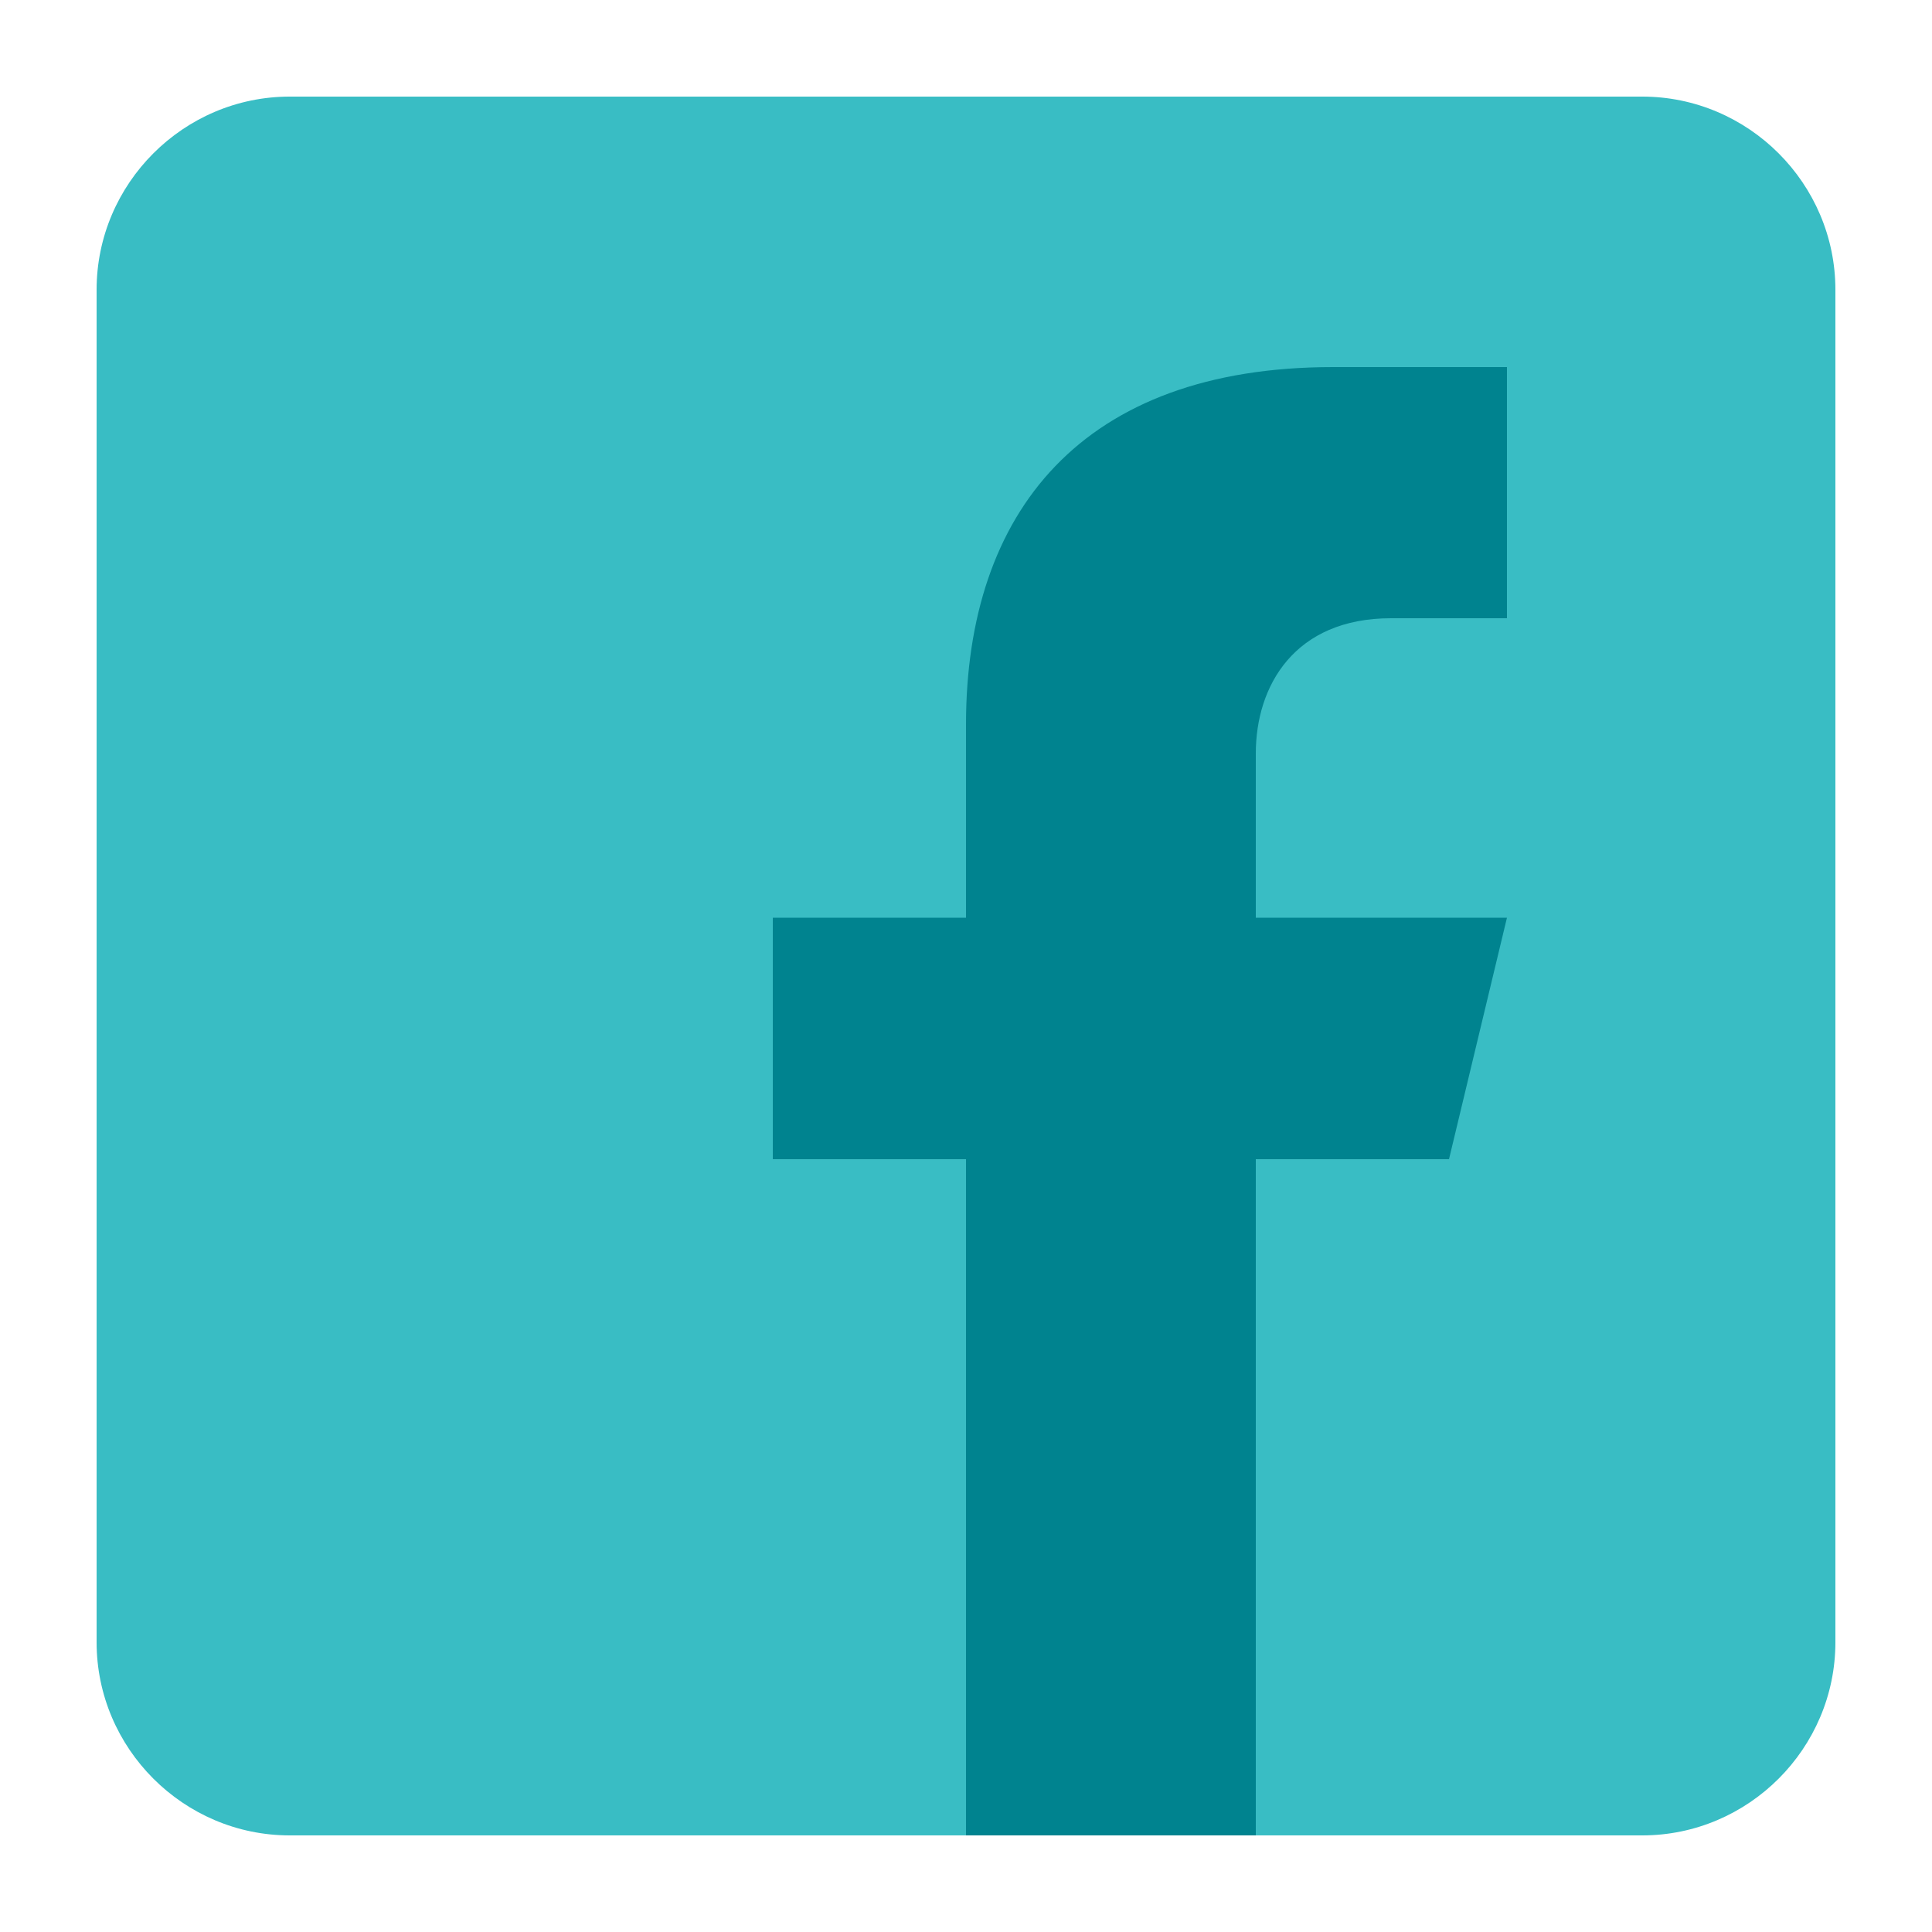
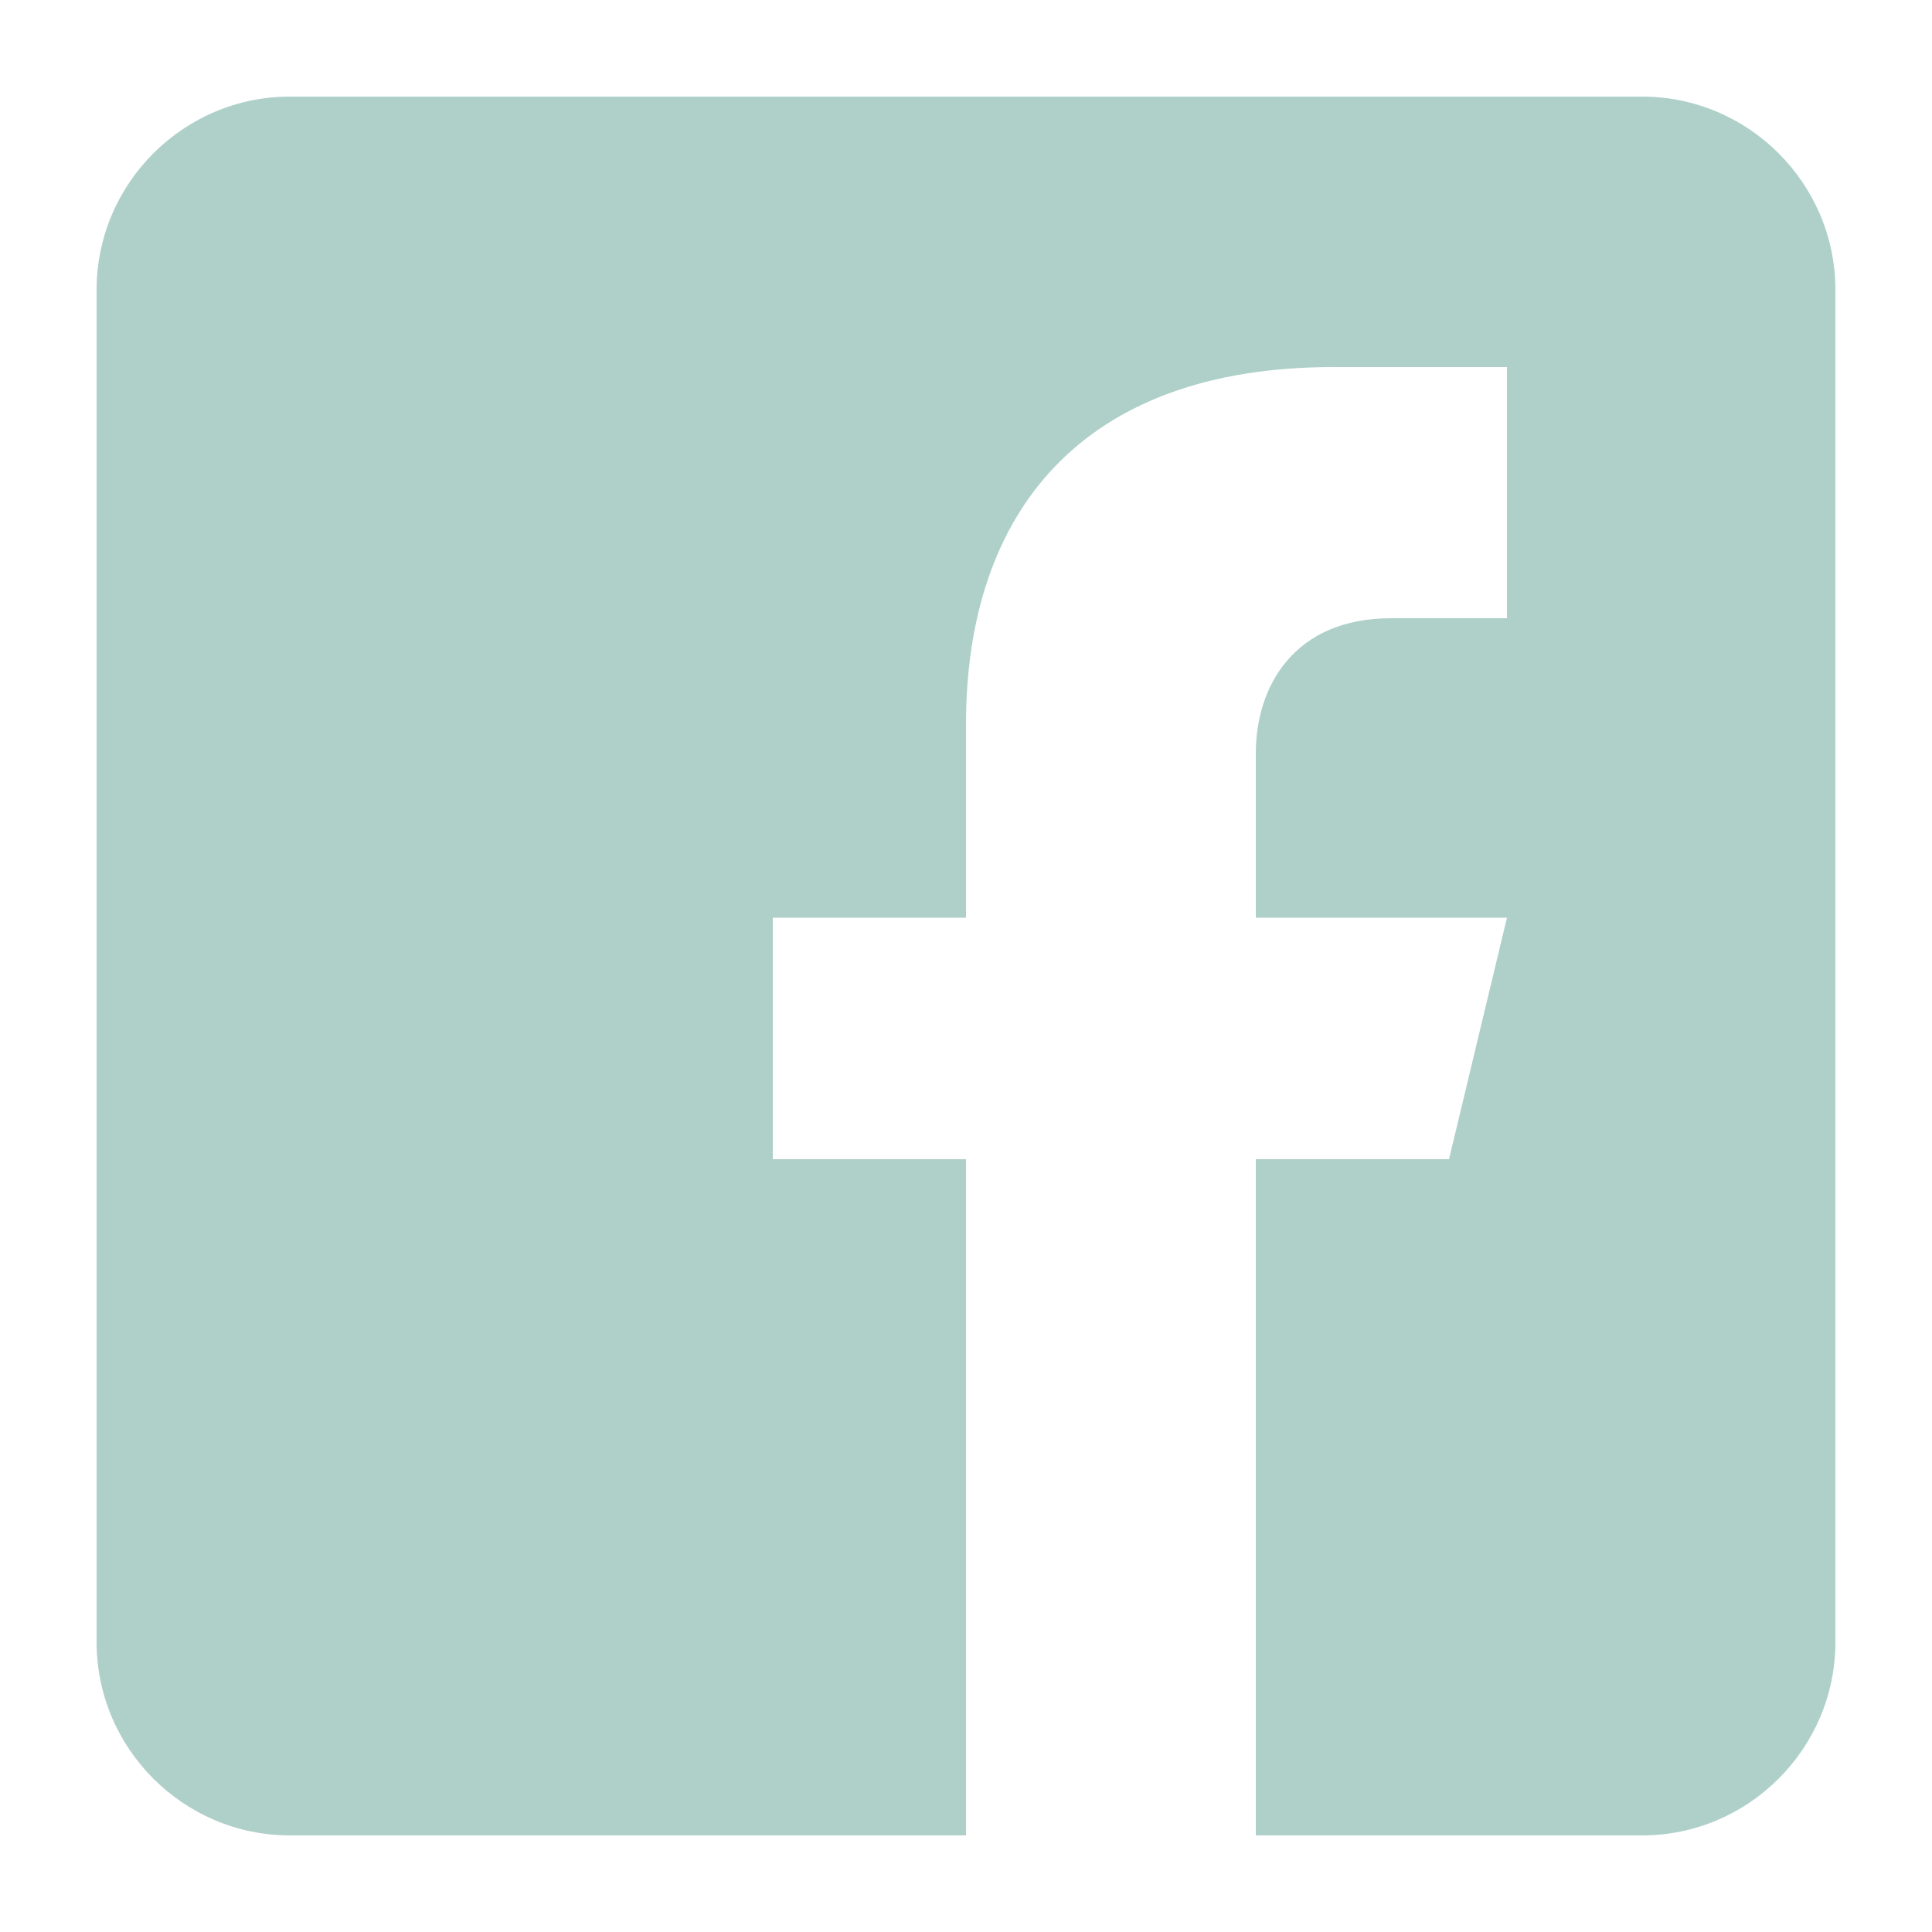
<svg xmlns="http://www.w3.org/2000/svg" version="1.1" id="Facebook" x="0px" y="0px" viewBox="0 0 20 20" style="enable-background:new 0 0 20 20;" xml:space="preserve">
  <style type="text/css">
- 	.st0{fill:#00838F;}
- 	.st1{fill:#39BDC4;}
+ 	.st0{fill:#AFD0C9;}
</style>
-   <rect x="6.3" y="2.4" class="st0" width="9.6" height="16.6" />
  <g>
-     <path class="st1" d="M17,1H3C1.9,1,1,1.9,1,3v14c0,1.1,0.9,2,2,2h7v-7H8V9.5h2v-2c0-2.2,1.2-3.7,3.8-3.7h1.8v2.6h-1.2   c-1,0-1.4,0.7-1.4,1.4v1.7h2.6L15,12h-2v7h4c1.1,0,2-0.9,2-2V3C19,1.9,18.1,1,17,1z" />
+     <path class="st0" d="M17,1H3C1.9,1,1,1.9,1,3v14c0,1.1,0.9,2,2,2h7v-7H8V9.5h2v-2c0-2.2,1.2-3.7,3.8-3.7h1.8v2.6h-1.2   c-1,0-1.4,0.7-1.4,1.4v1.7h2.6L15,12h-2v7h4c1.1,0,2-0.9,2-2V3C19,1.9,18.1,1,17,1z" />
  </g>
</svg>
